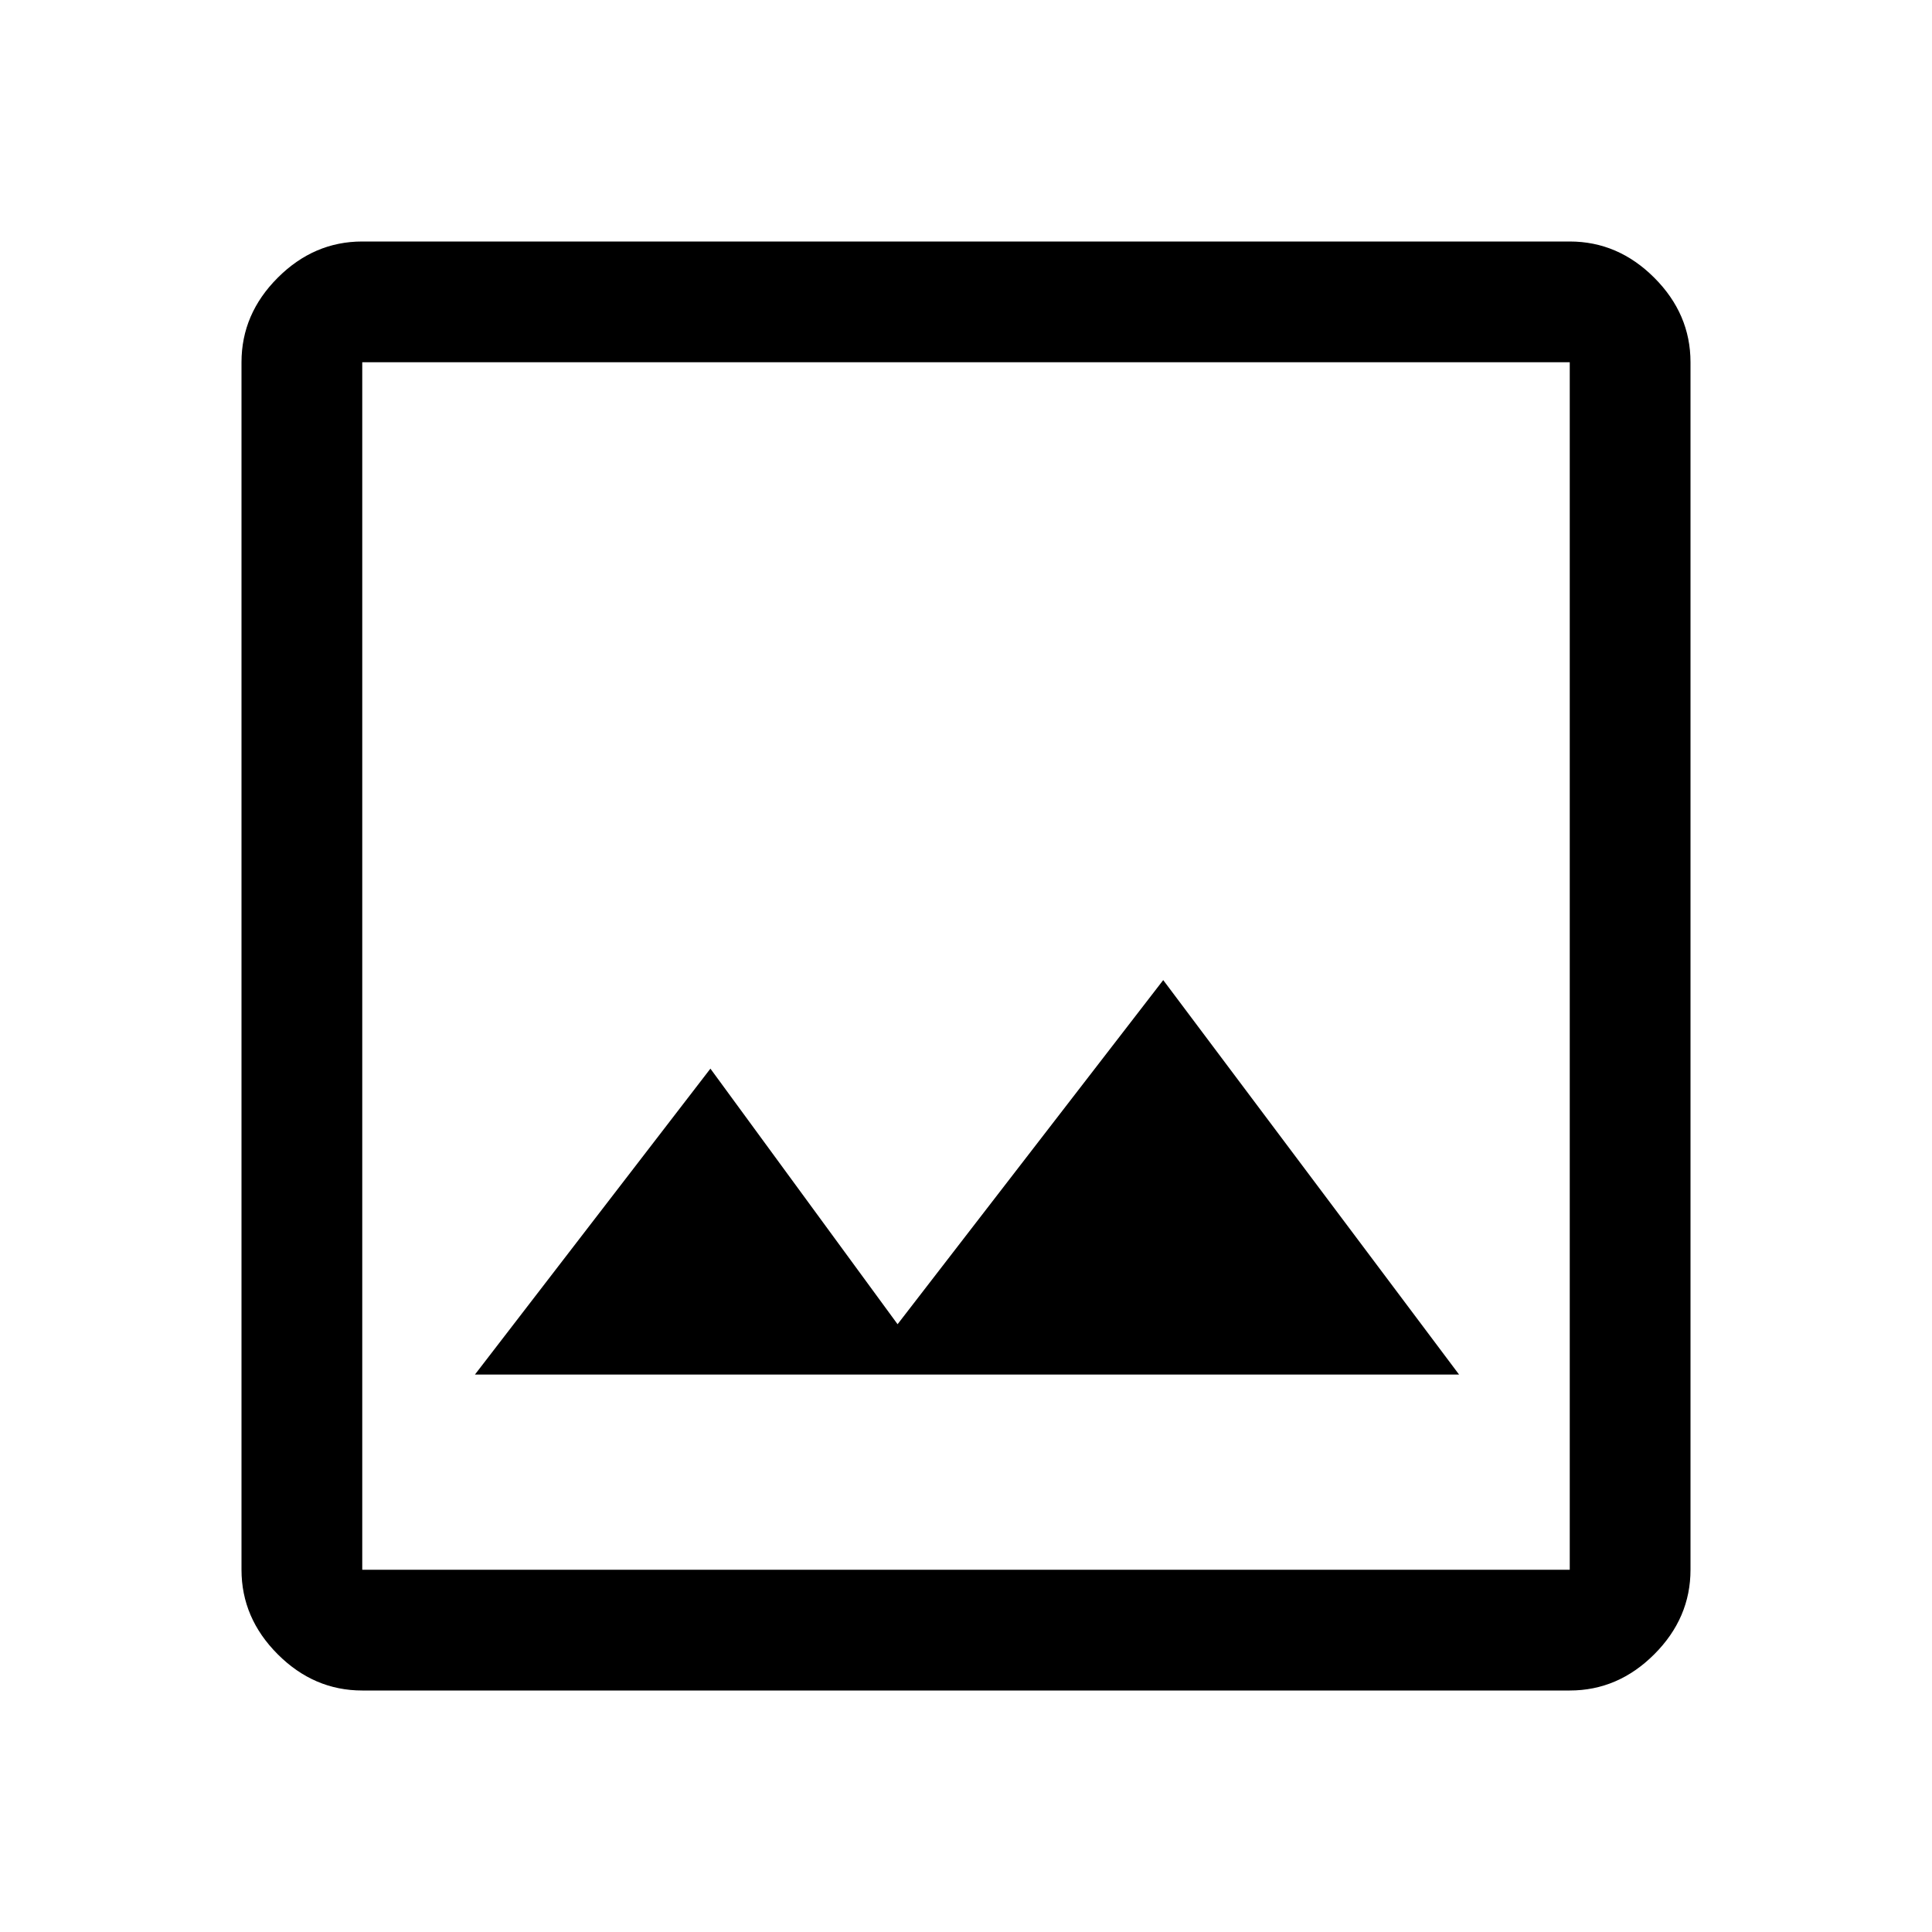
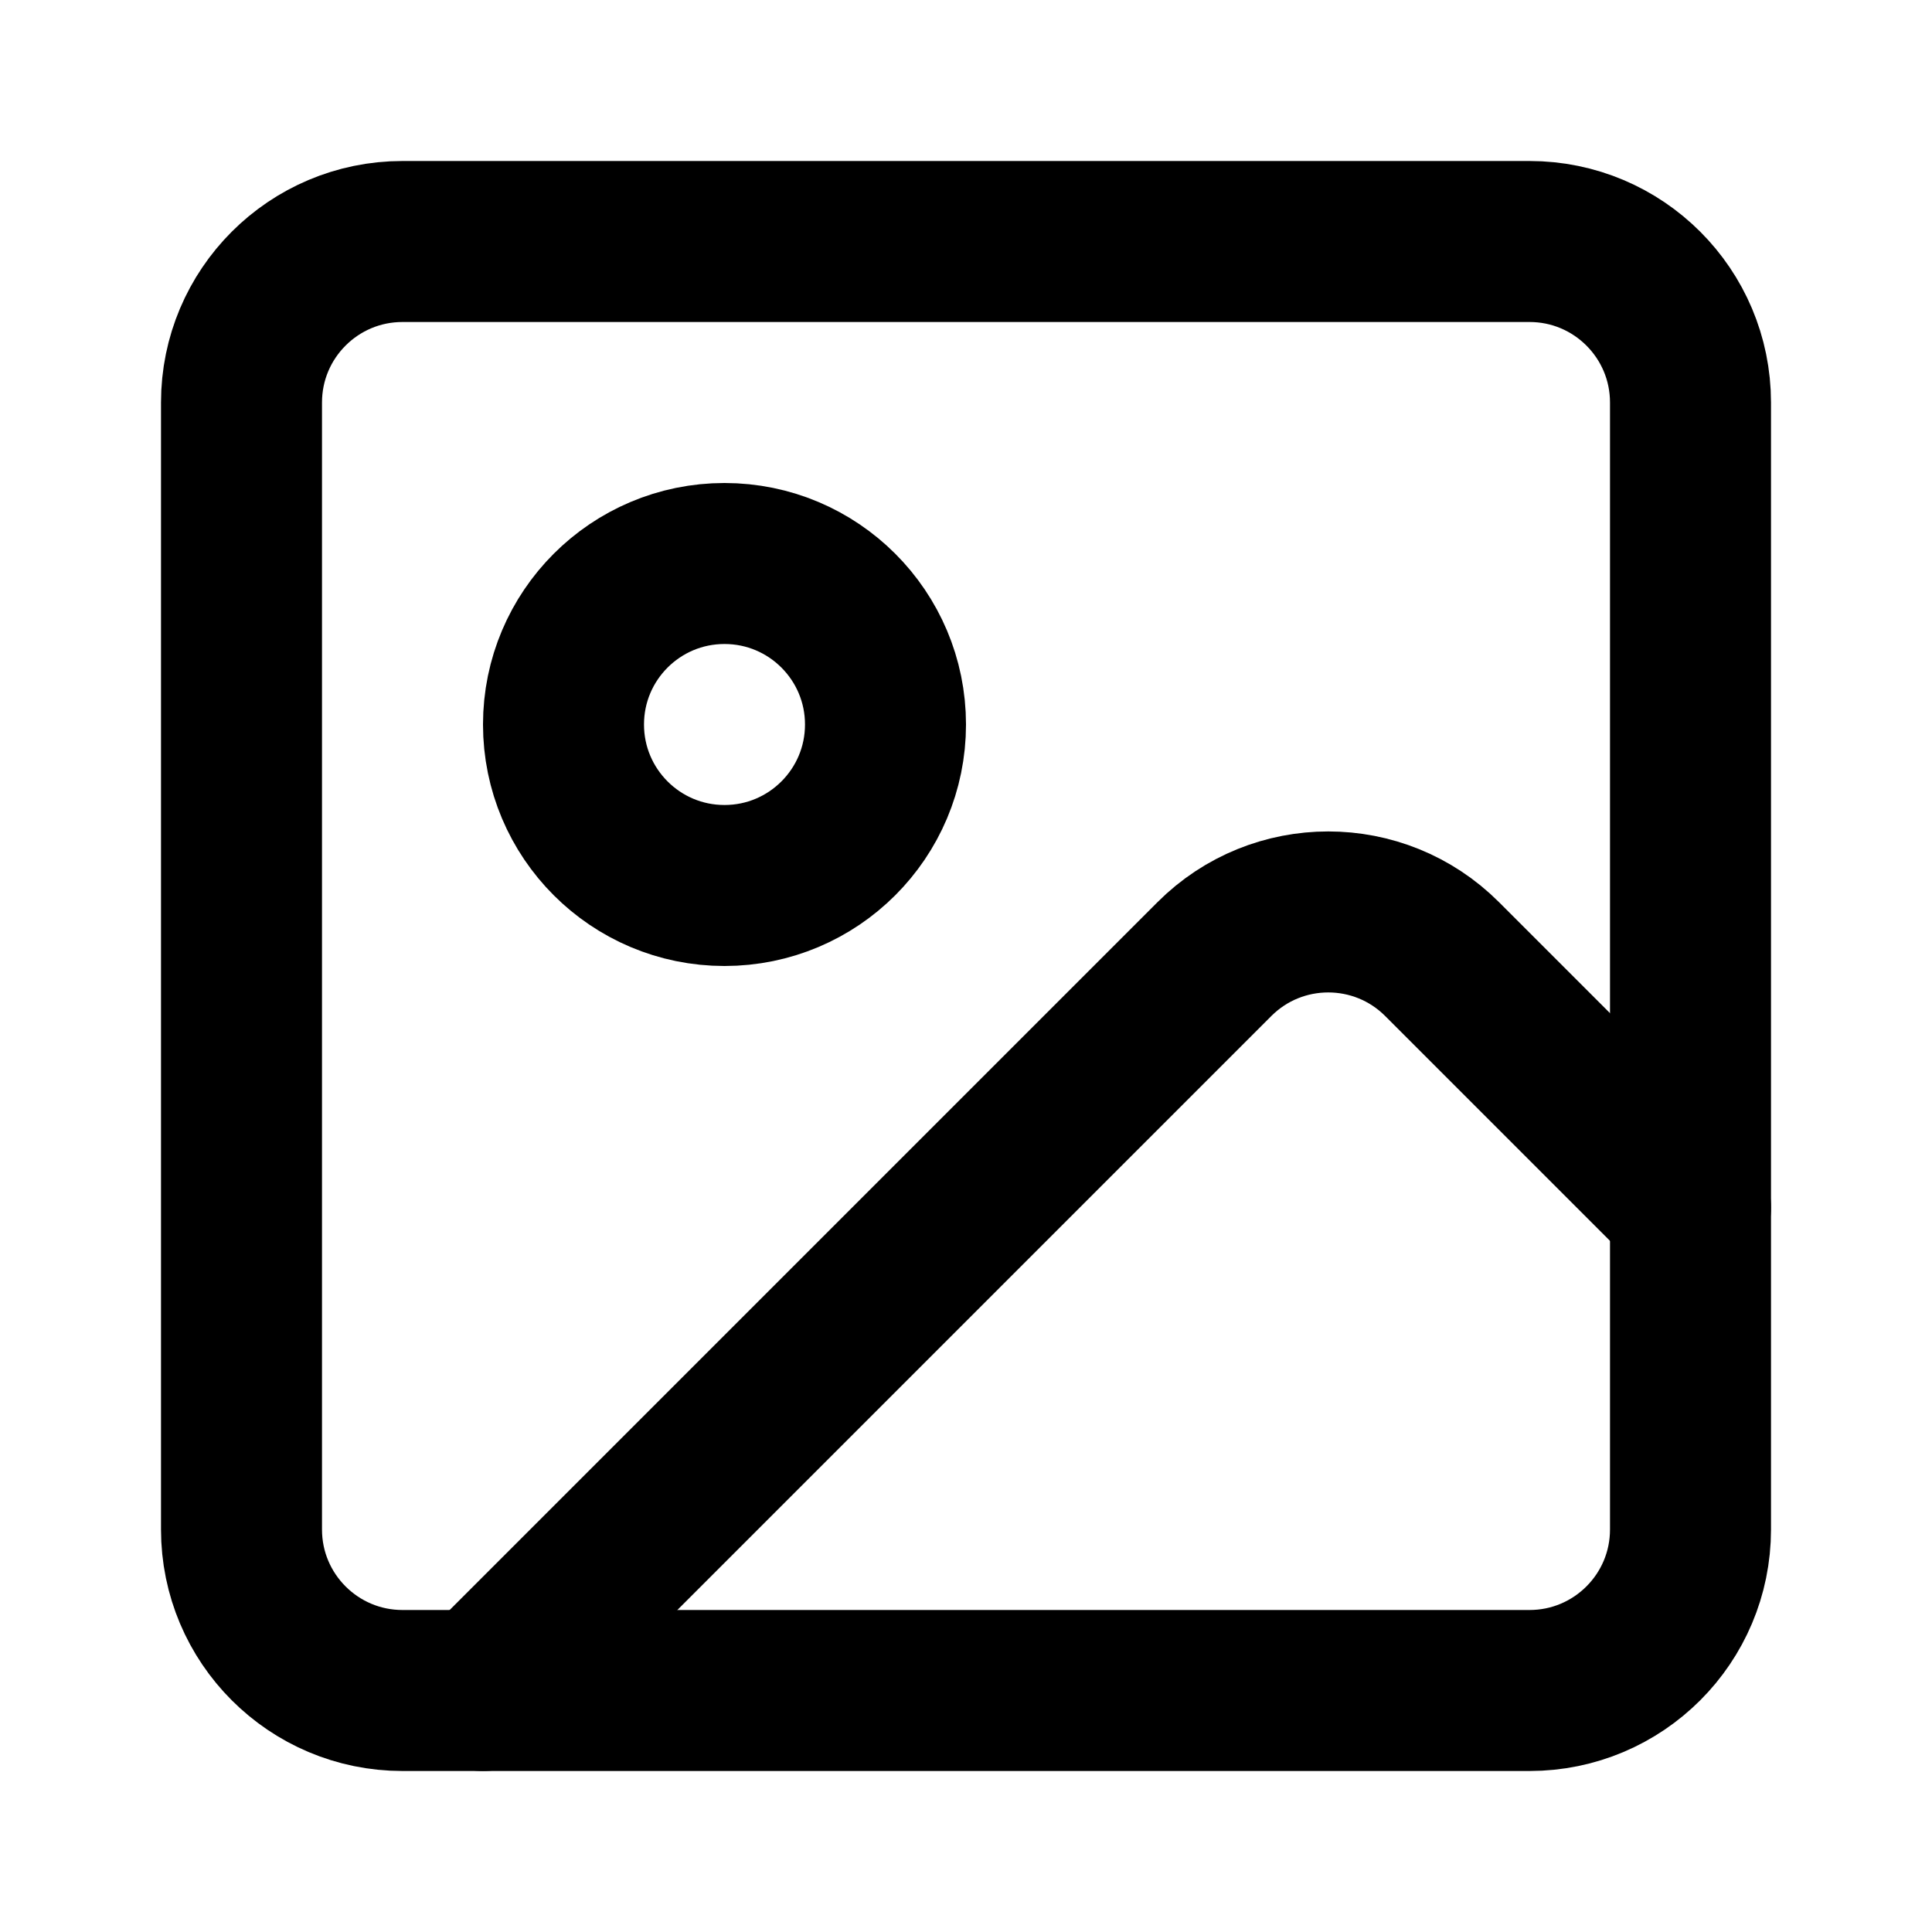
- <svg xmlns="http://www.w3.org/2000/svg" height="48" width="48">
-   <path d="M9 42q-1.2 0-2.1-.9Q6 40.2 6 39V9q0-1.2.9-2.1Q7.8 6 9 6h30q1.2 0 2.1.9.9.9.9 2.1v30q0 1.2-.9 2.1-.9.9-2.1.9Zm0-3h30V9H9v30Zm2.8-4.85h24.45l-7.35-9.8-6.6 8.55-4.65-6.35ZM9 39V9v30Z" />
+ <svg xmlns="http://www.w3.org/2000/svg" width="24" height="24" viewBox="0 0 24 24" fill="none" stroke="currentColor" stroke-width="2" stroke-linecap="round" stroke-linejoin="round" class="lucide lucide-image">
+   <rect width="18" height="18" x="3" y="3" rx="2" ry="2" />
+   <circle cx="9" cy="9" r="2" />
+   <path d="m21 15-3.086-3.086a2 2 0 0 0-2.828 0L6 21" />
</svg>
